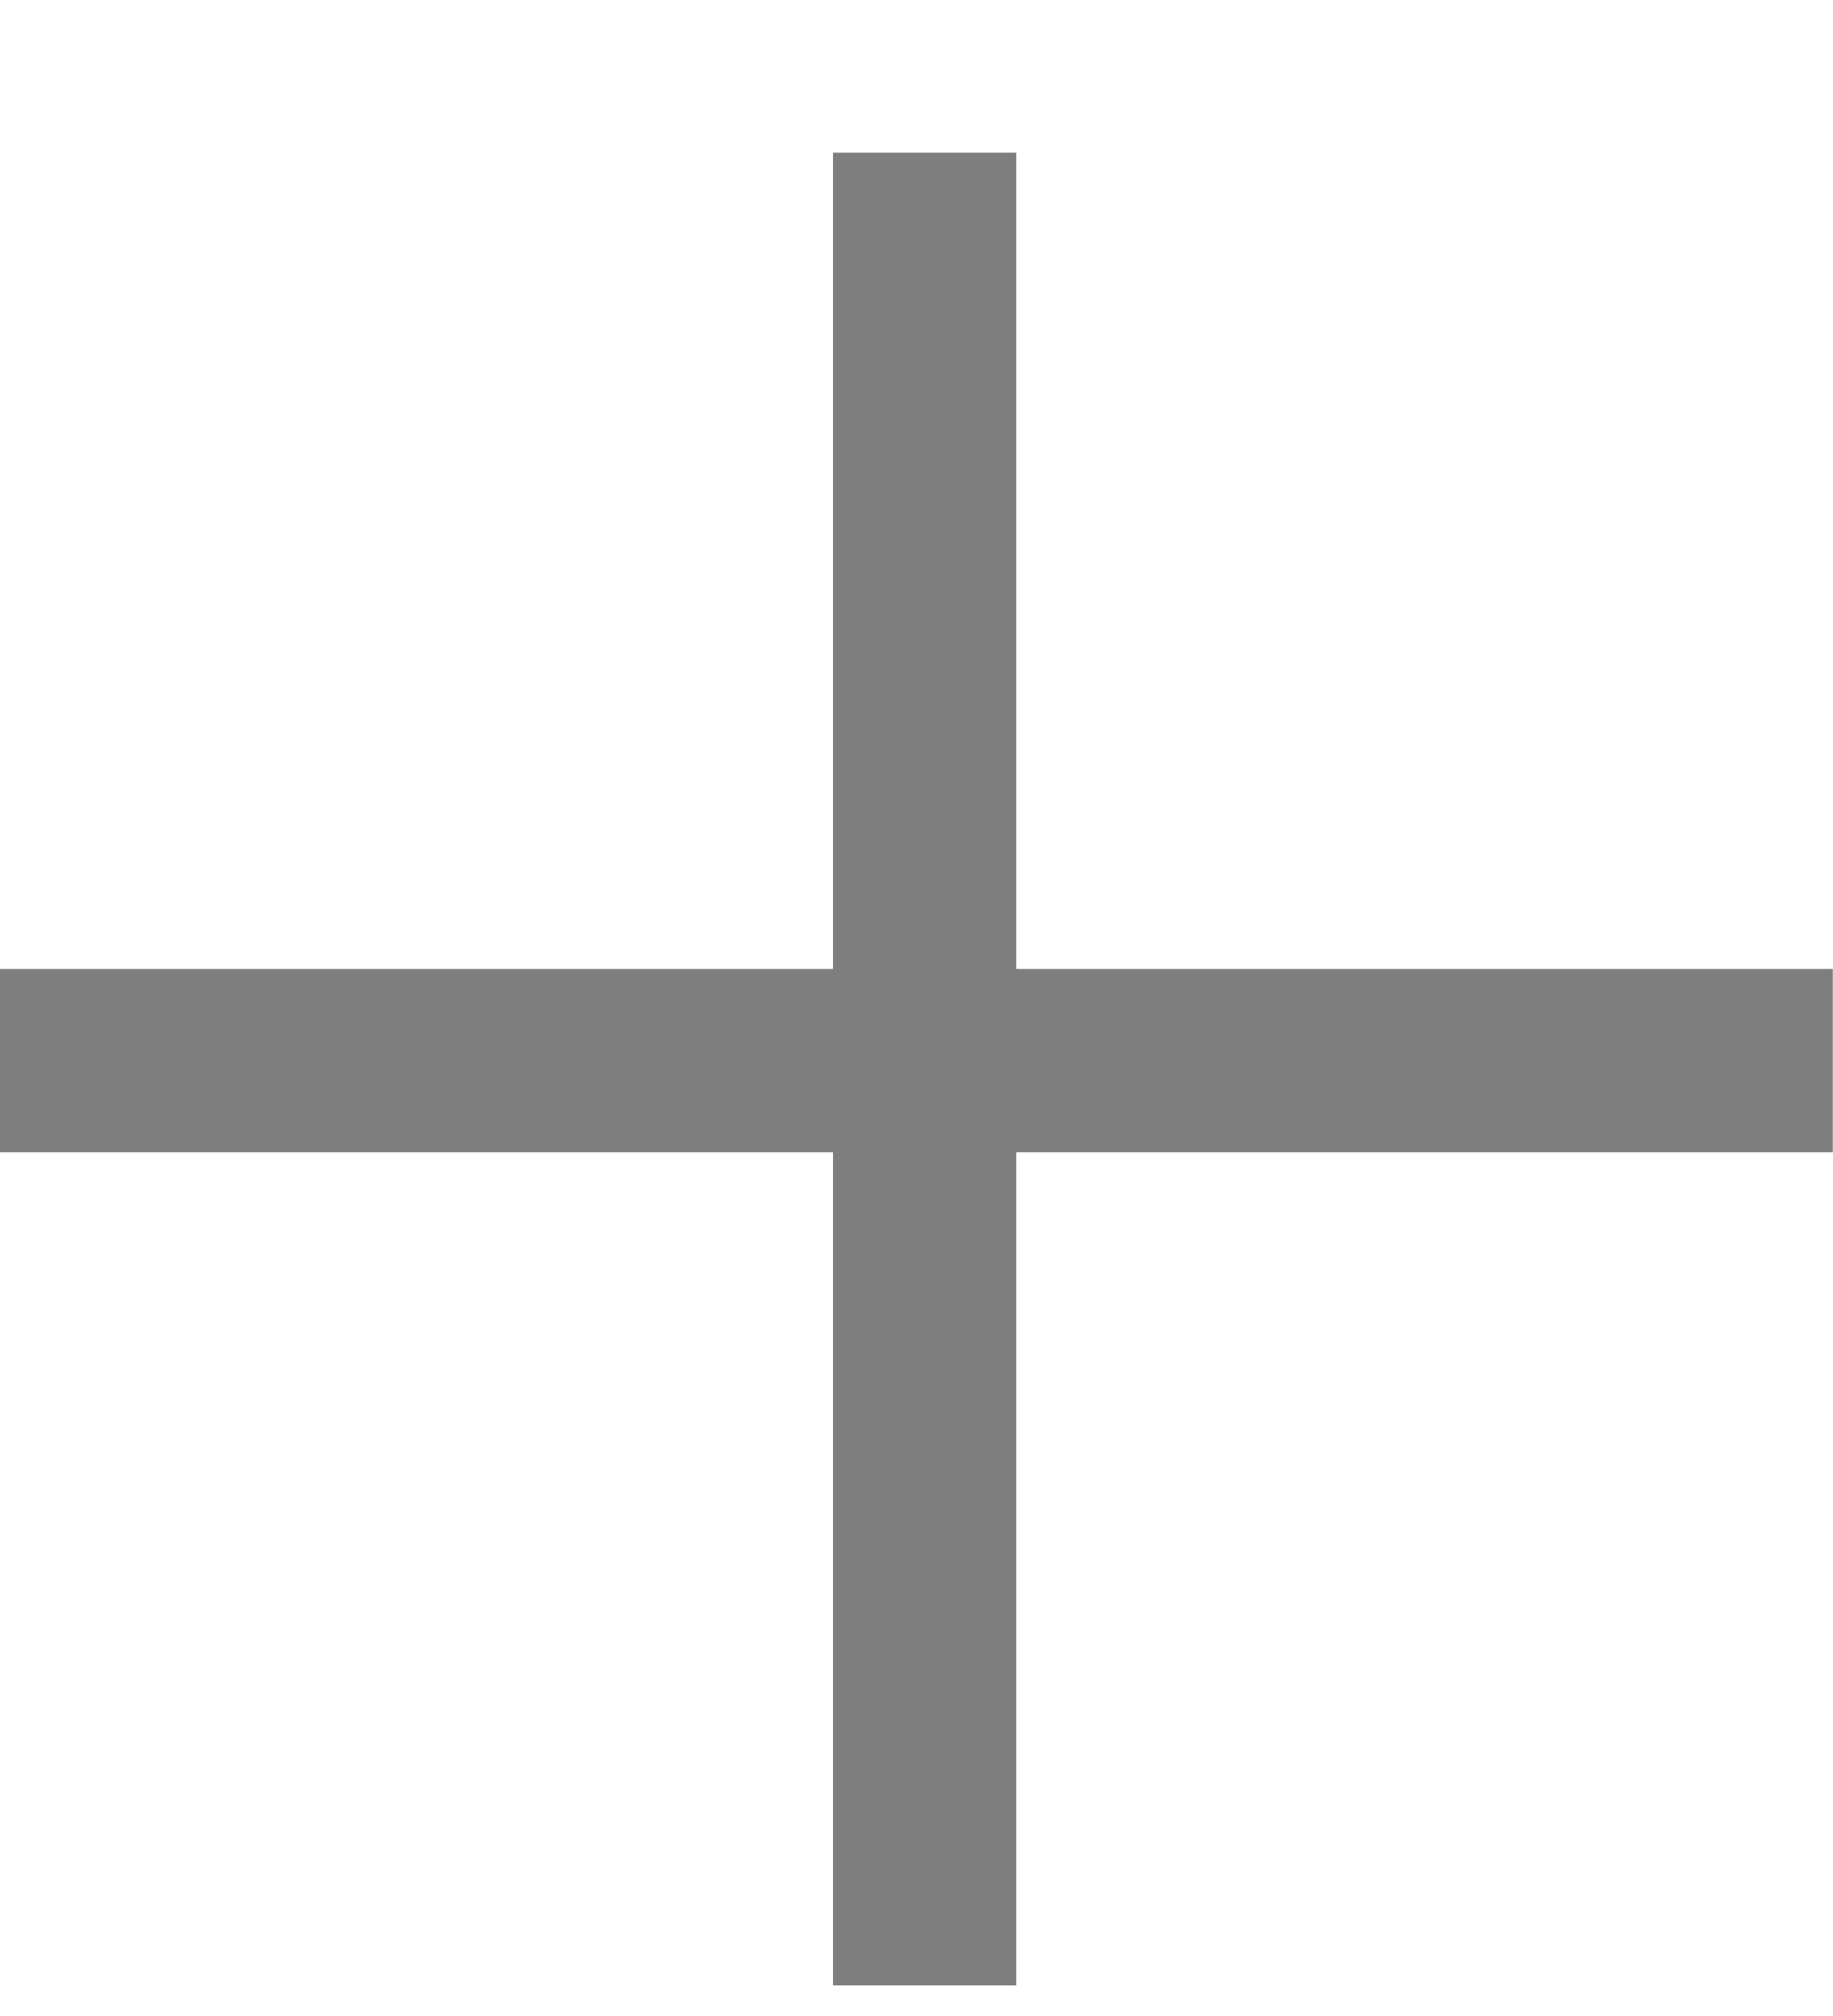
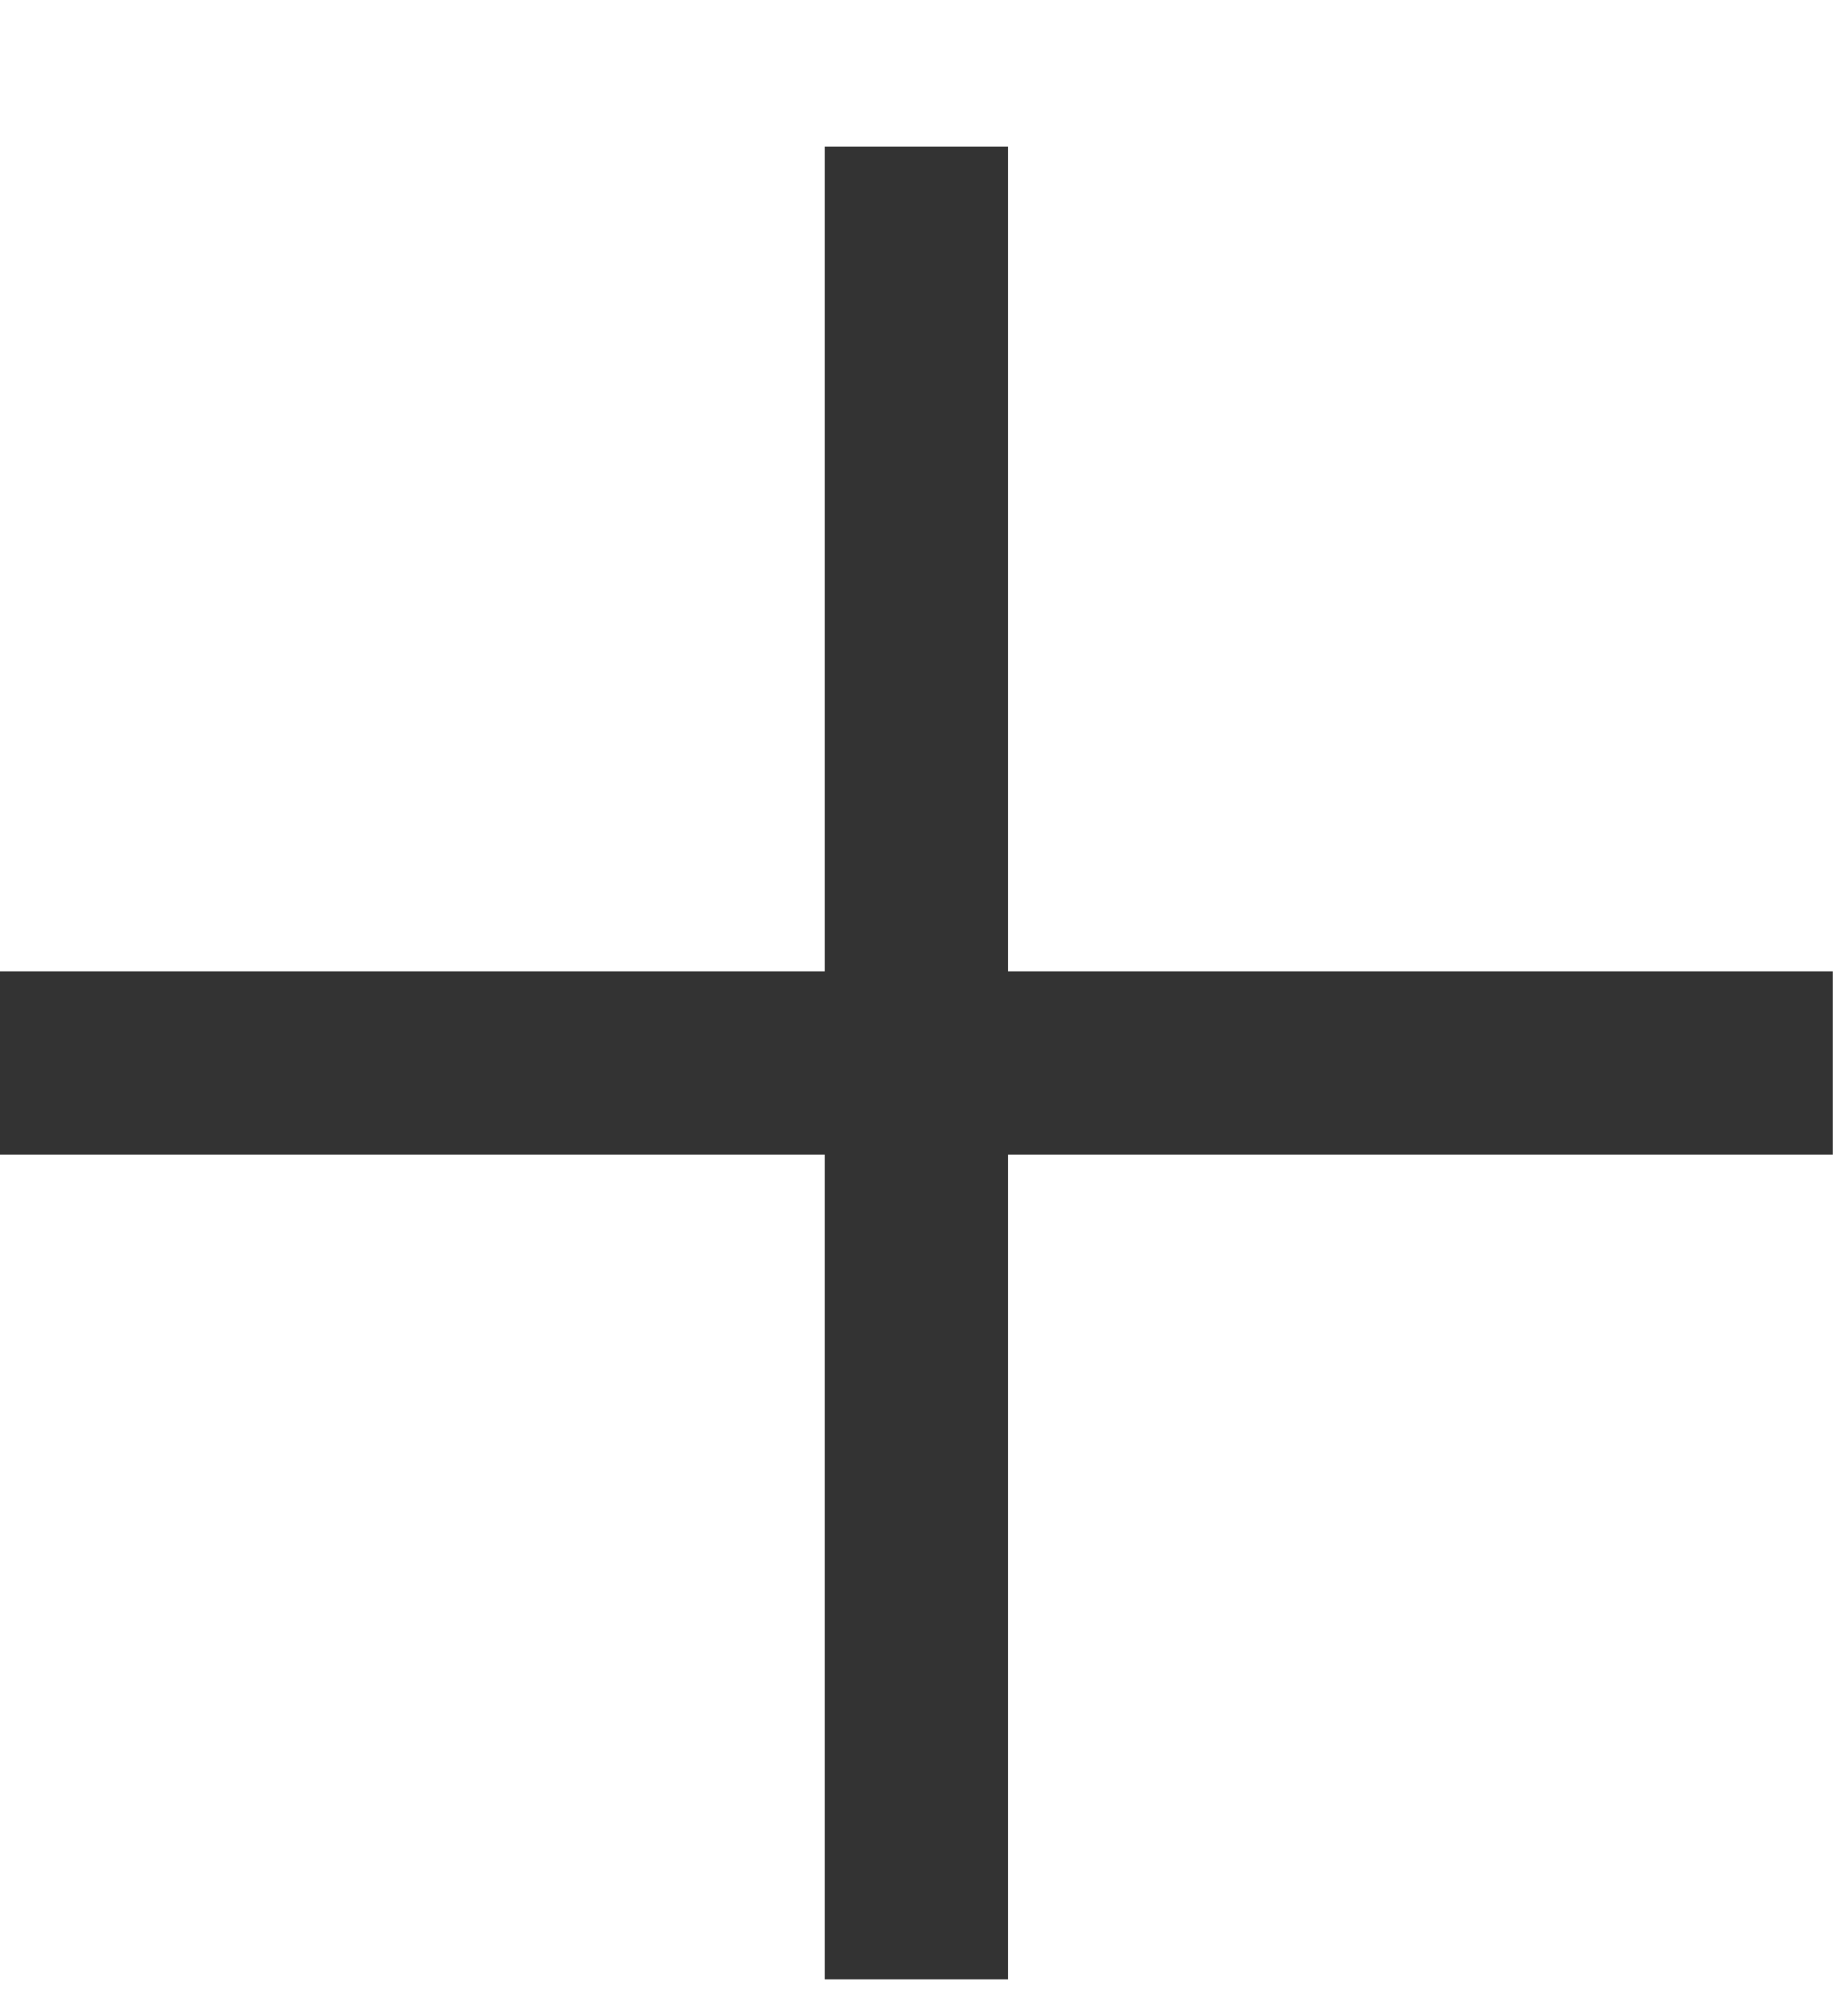
- <svg xmlns="http://www.w3.org/2000/svg" width="10" height="11" viewBox="0 0 10 11" fill="none">
-   <line y1="5.787" x2="10" y2="5.787" stroke="#7E7E7E" />
-   <line x1="5.045" y1="0.833" x2="5.045" y2="10.833" stroke="#7E7E7E" />
+ <svg xmlns="http://www.w3.org/2000/svg" version="1.1" id="레이어_1" x="0px" y="0px" viewBox="0 0 10 11" style="enable-background:new 0 0 10 11;" xml:space="preserve">
+   <style type="text/css">
+ 	.st0{fill:none;stroke:#333333;}
+ </style>
+   <line class="st0" x1="0" y1="5.8" x2="10" y2="5.8" />
+   <line class="st0" x1="5" y1="0.8" x2="5" y2="10.8" />
</svg>
